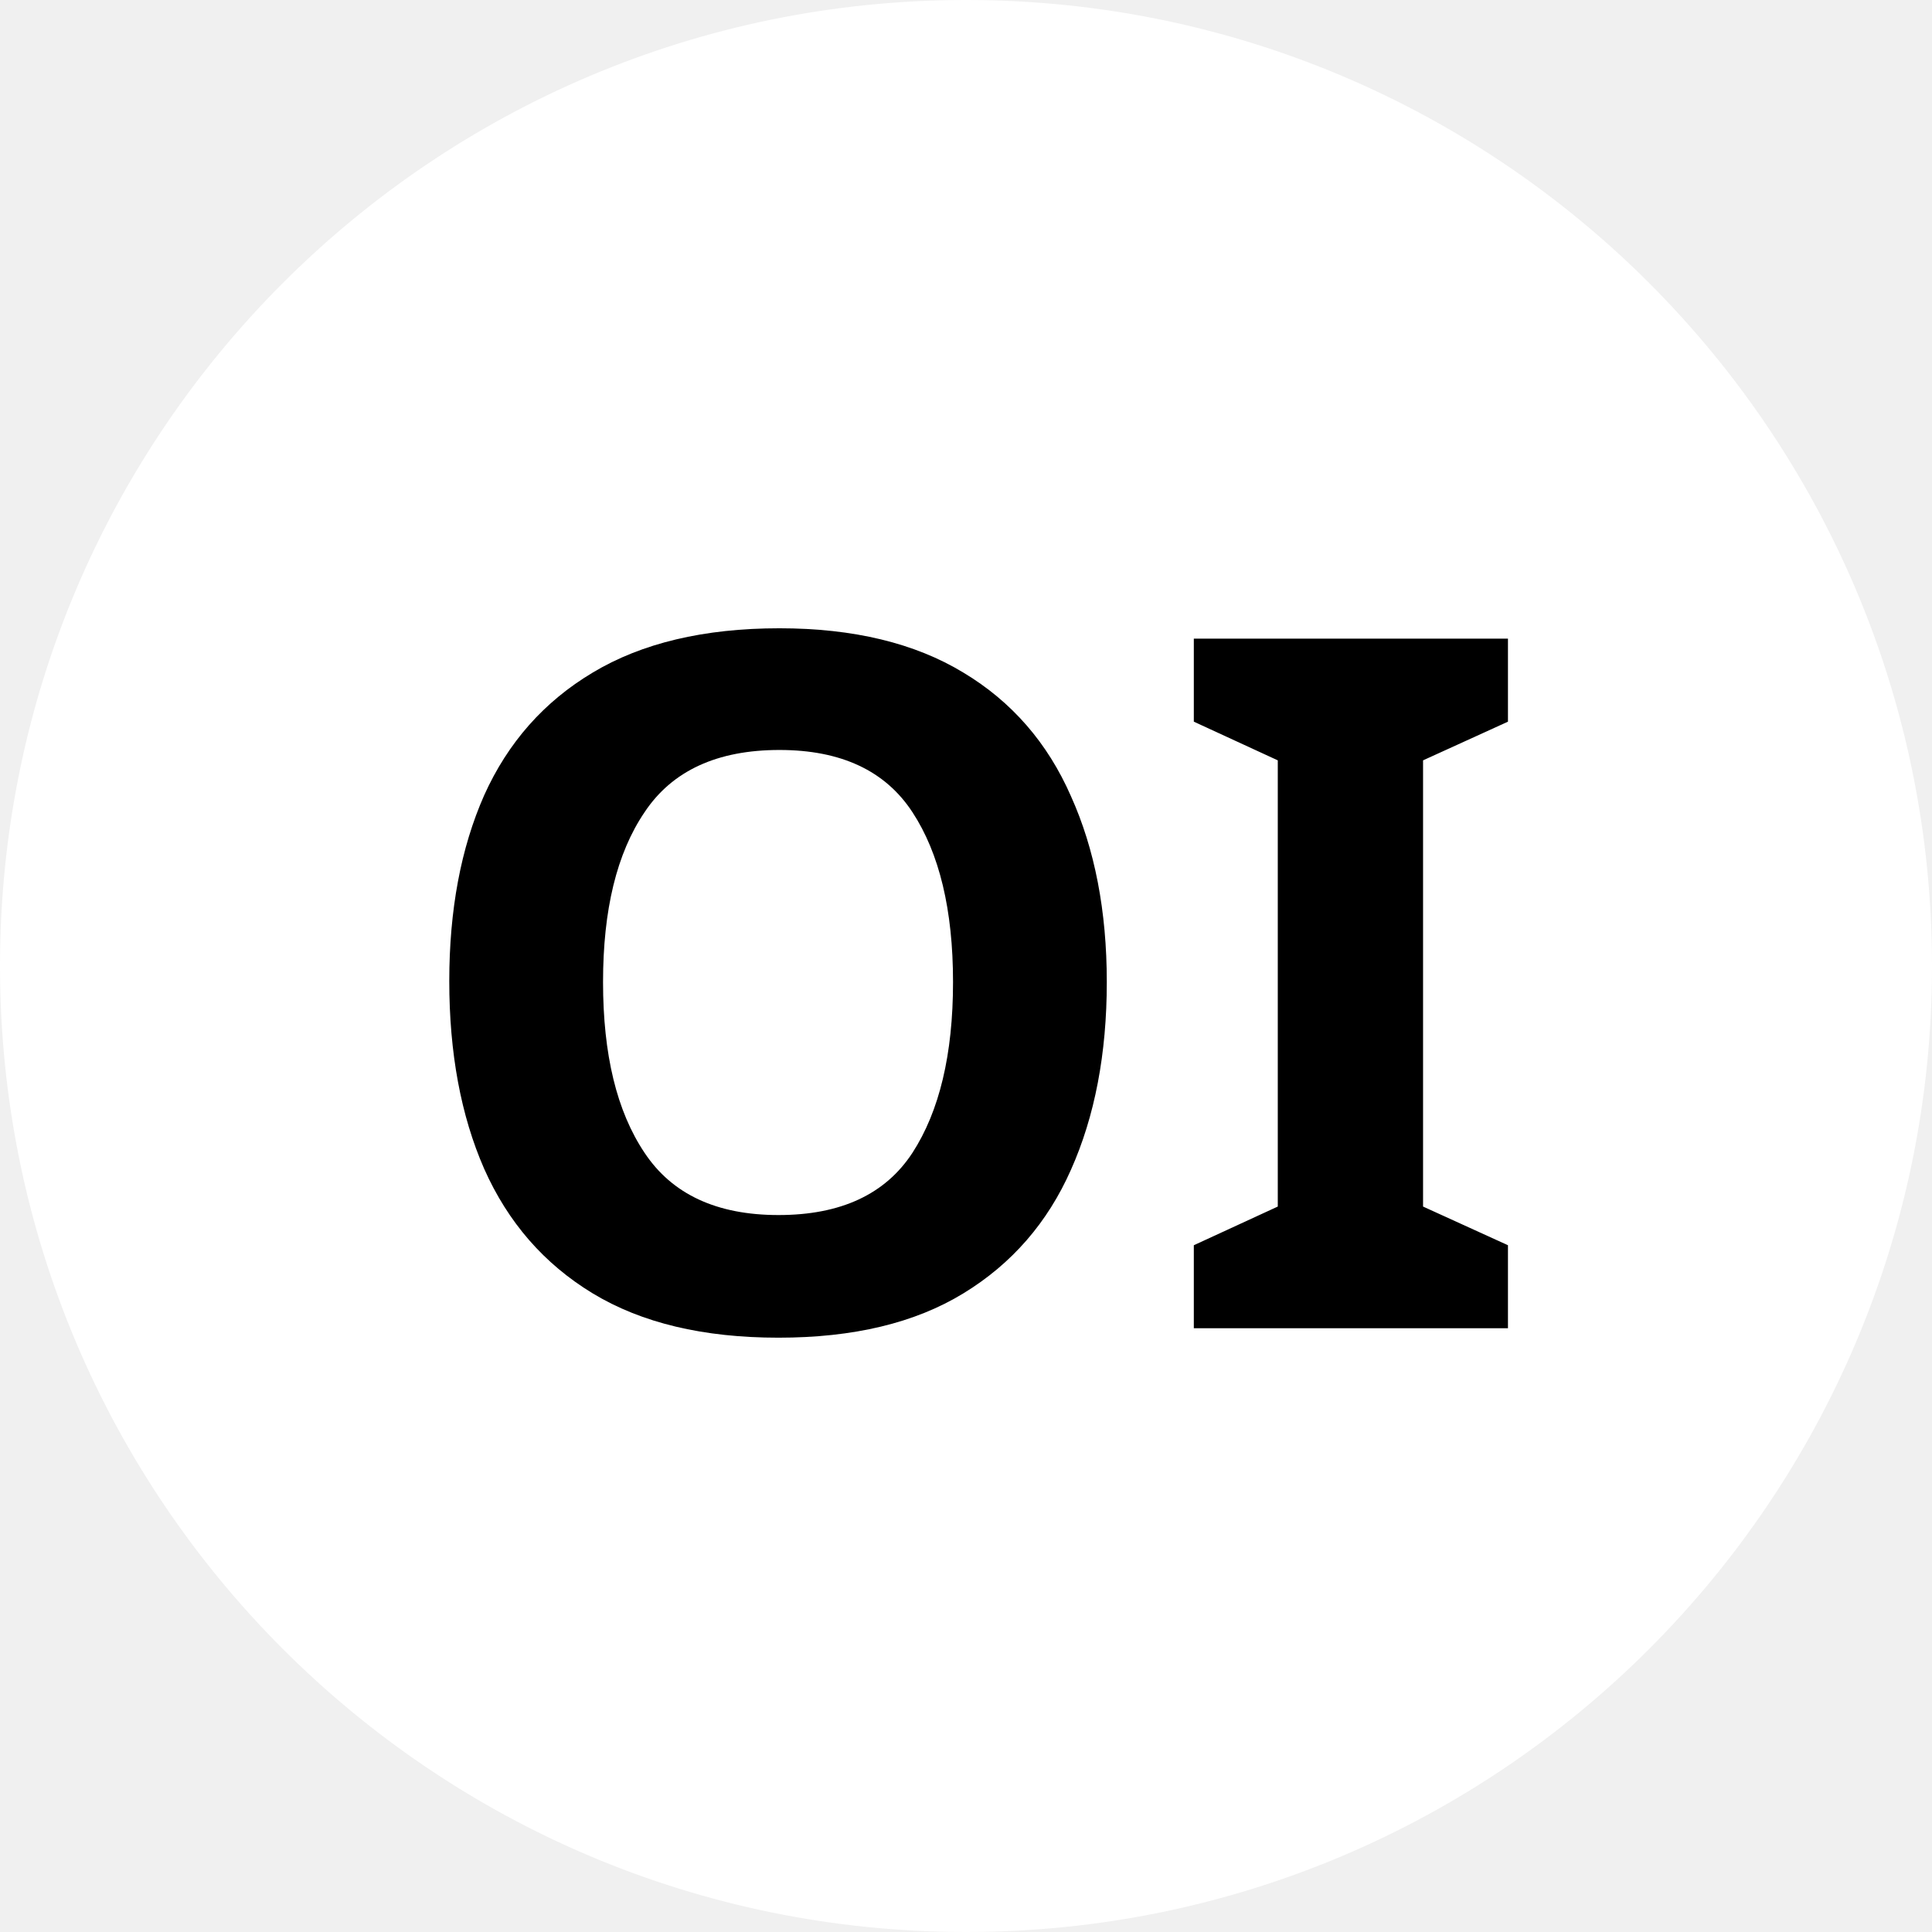
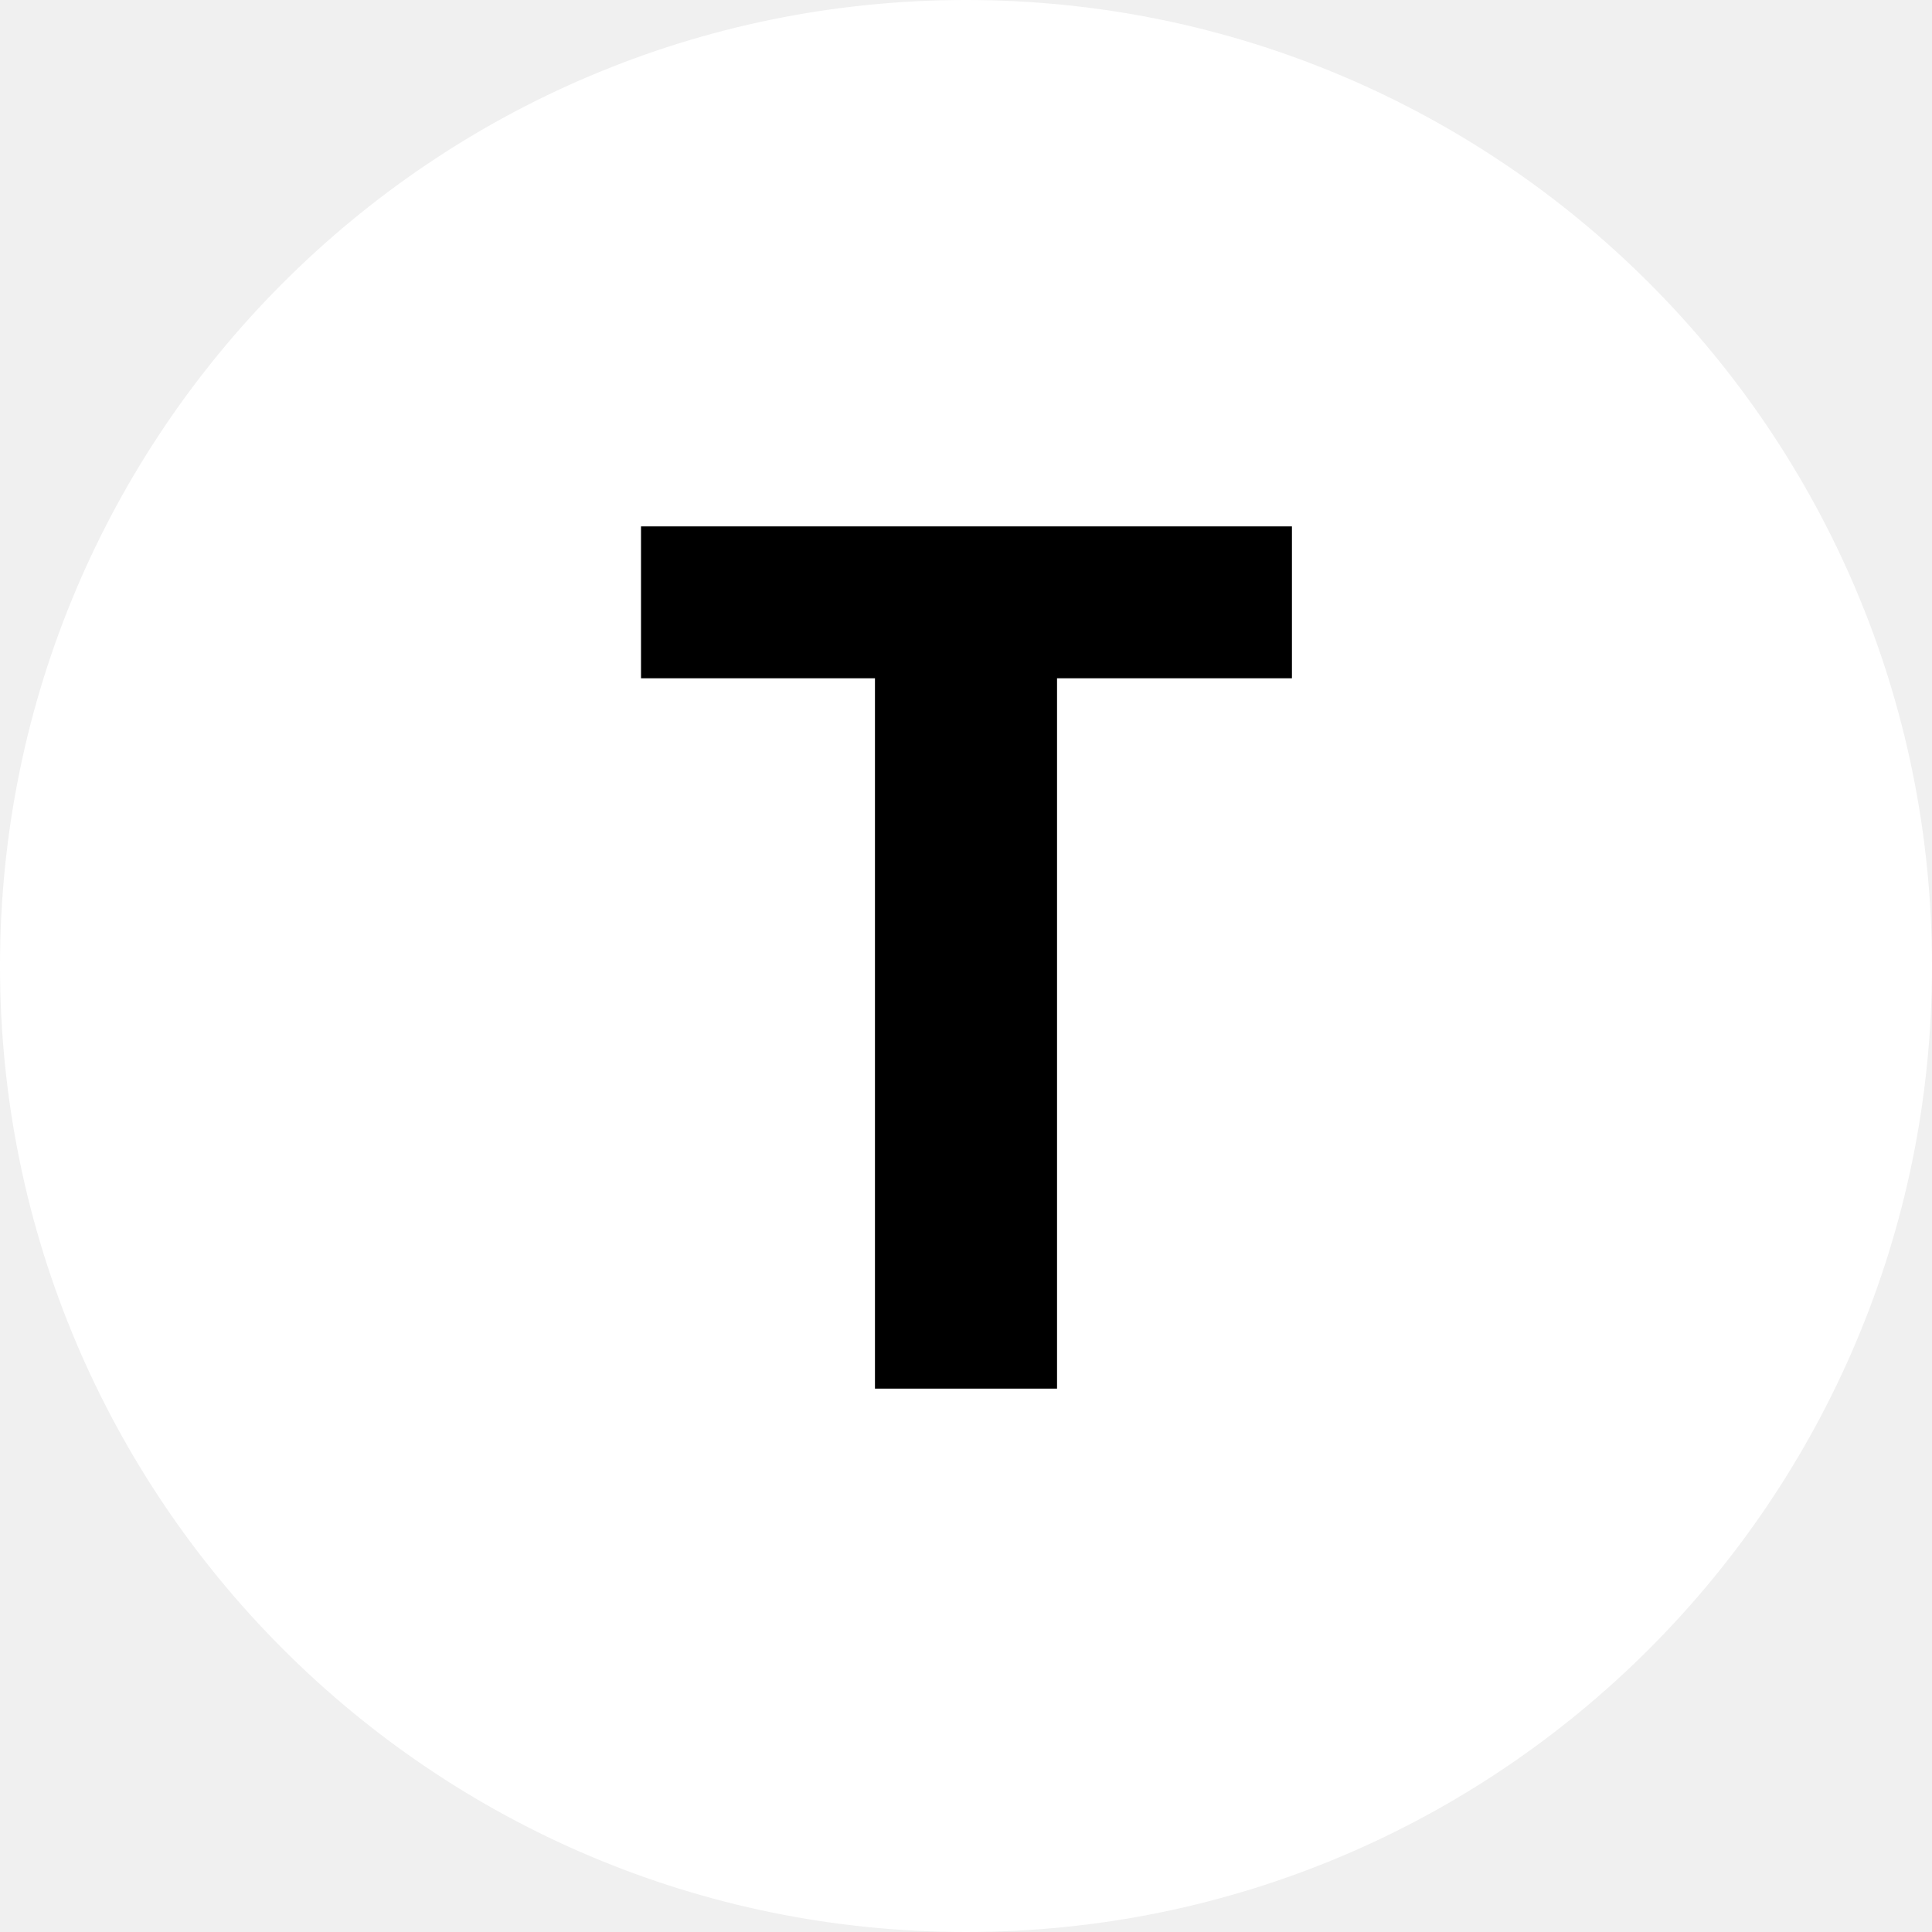
<svg xmlns="http://www.w3.org/2000/svg" viewBox="0 0 32 32">
  <circle cx="16" cy="16" r="16" fill="#ffffff" />
-   <text x="16" y="22" text-anchor="middle" font-size="16" font-family="ui-sans-serif, system-ui, sans-serif" font-weight="900" fill="#000000">OI</text>
+   <text x="16" y="23" text-anchor="middle" font-size="20" font-family="ui-sans-serif, system-ui, sans-serif" font-weight="900" fill="#000000">T</text>
</svg>
